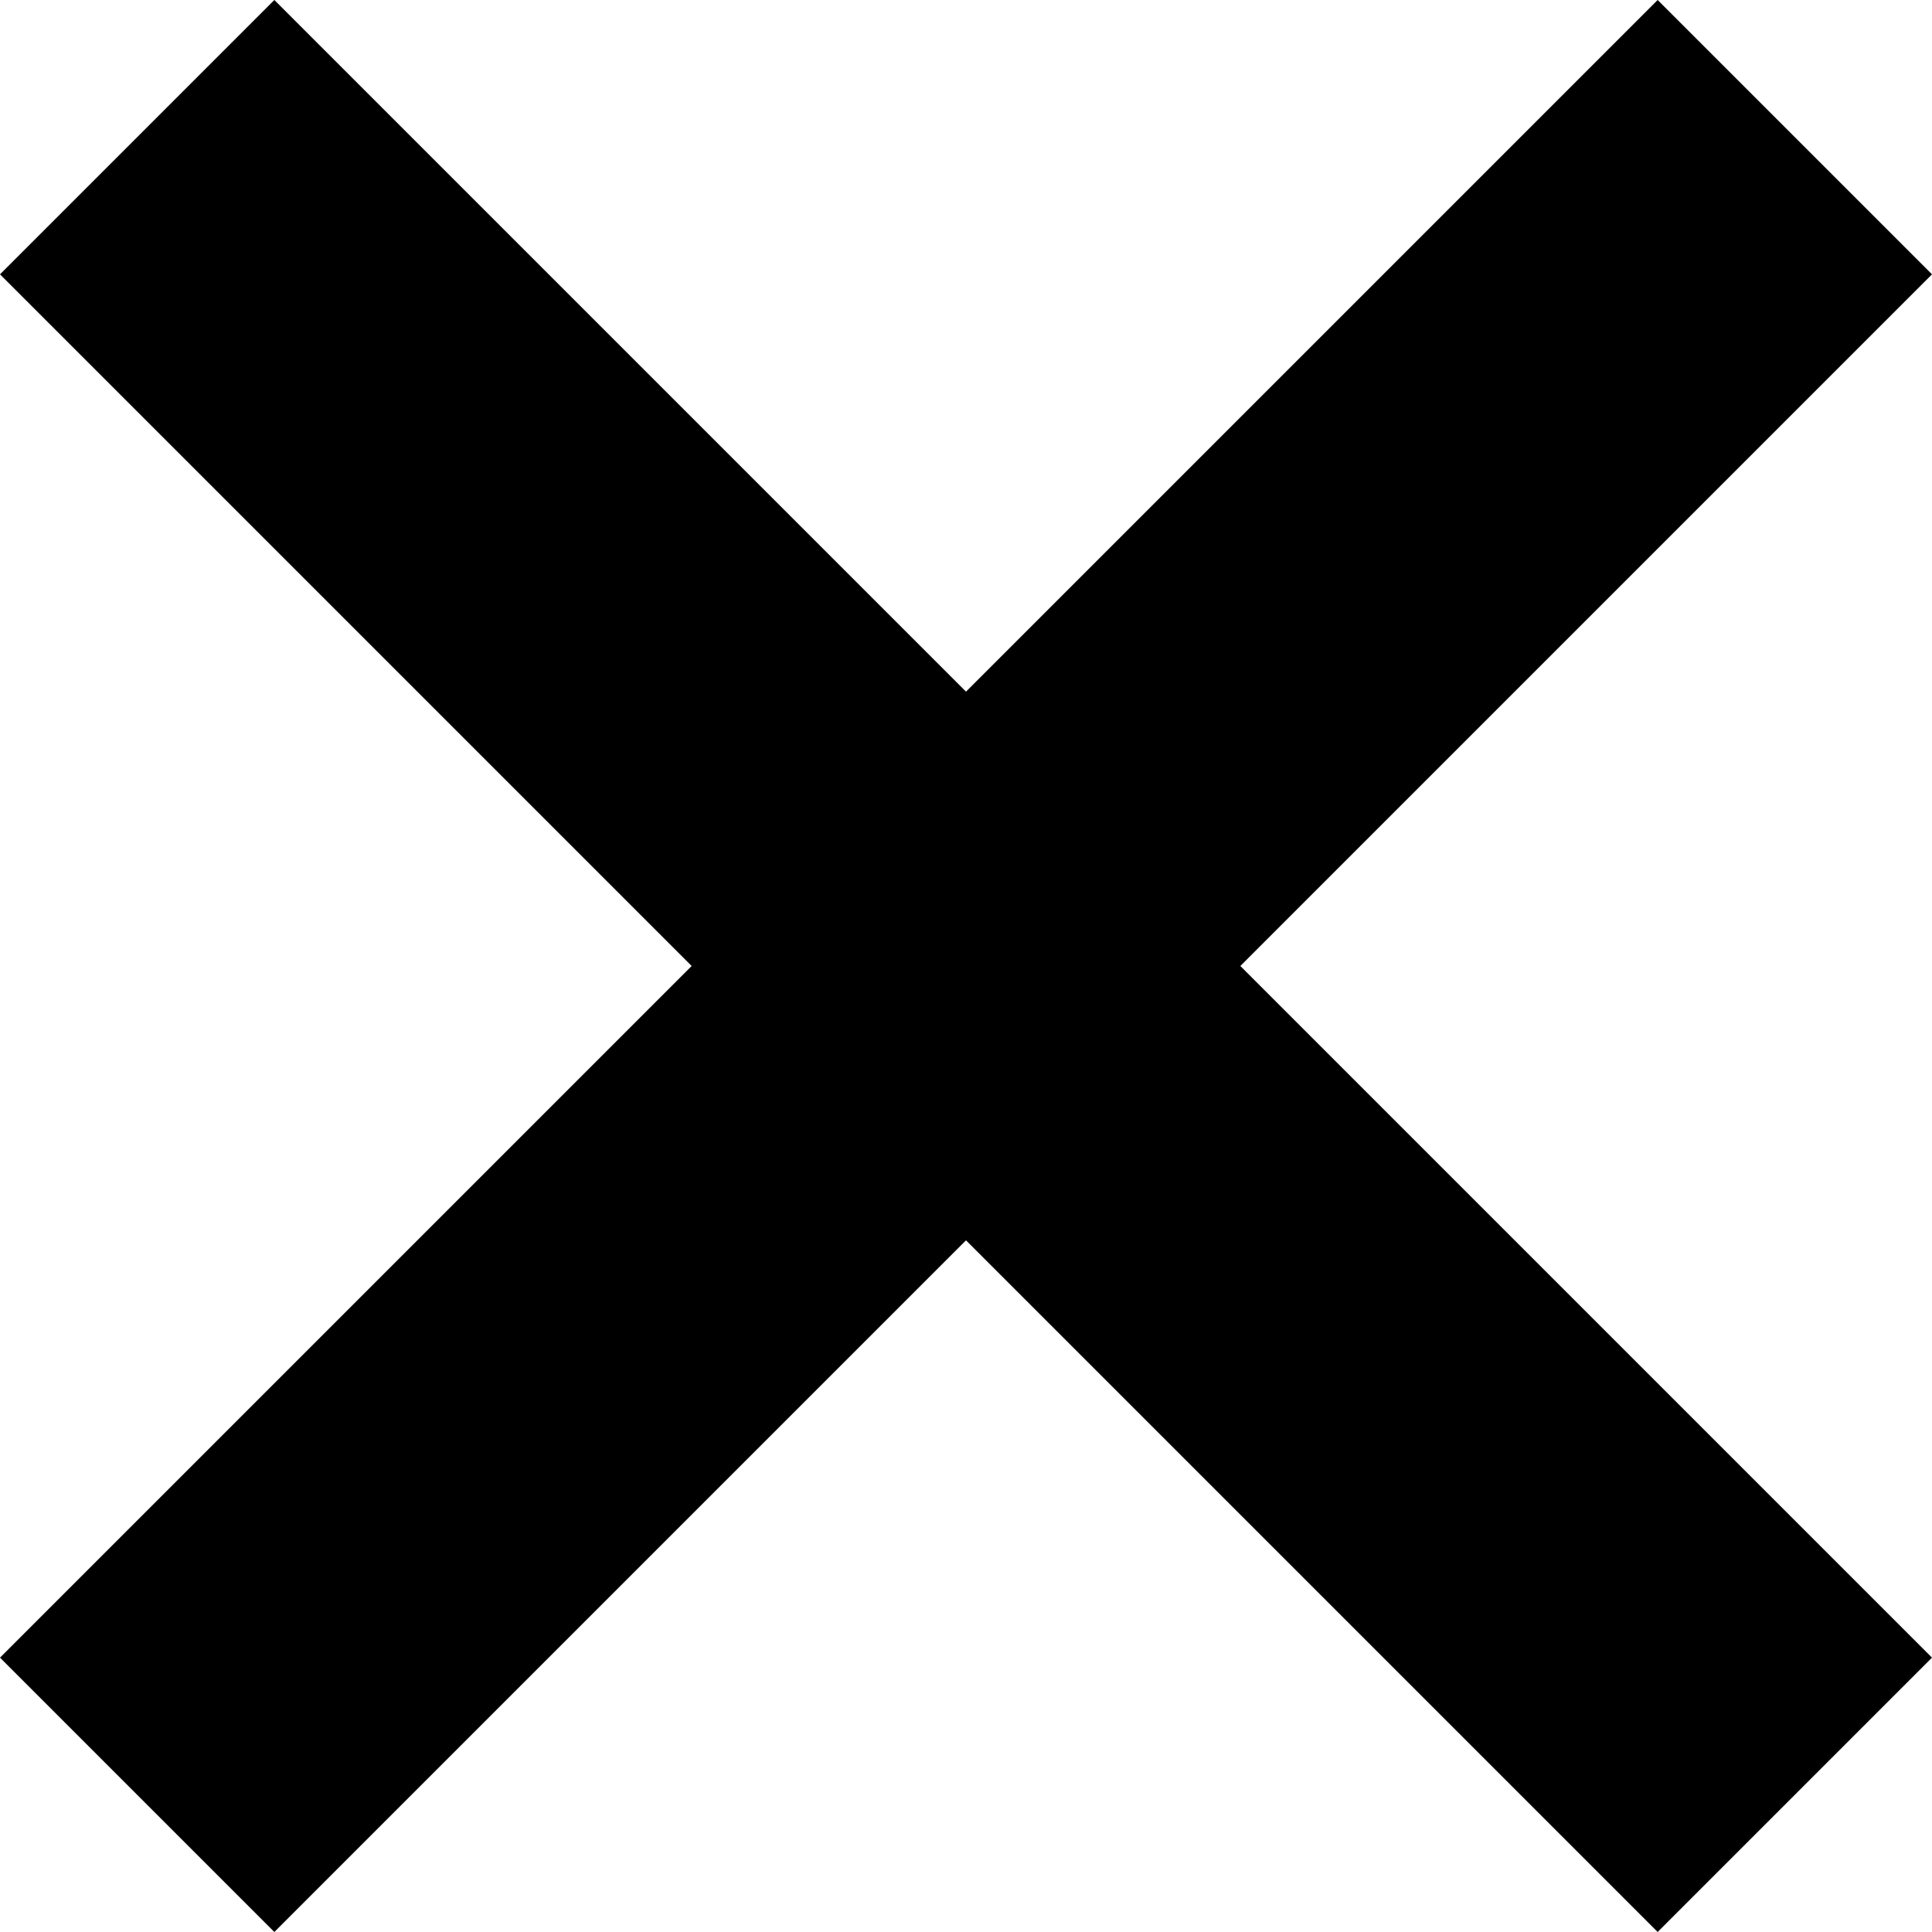
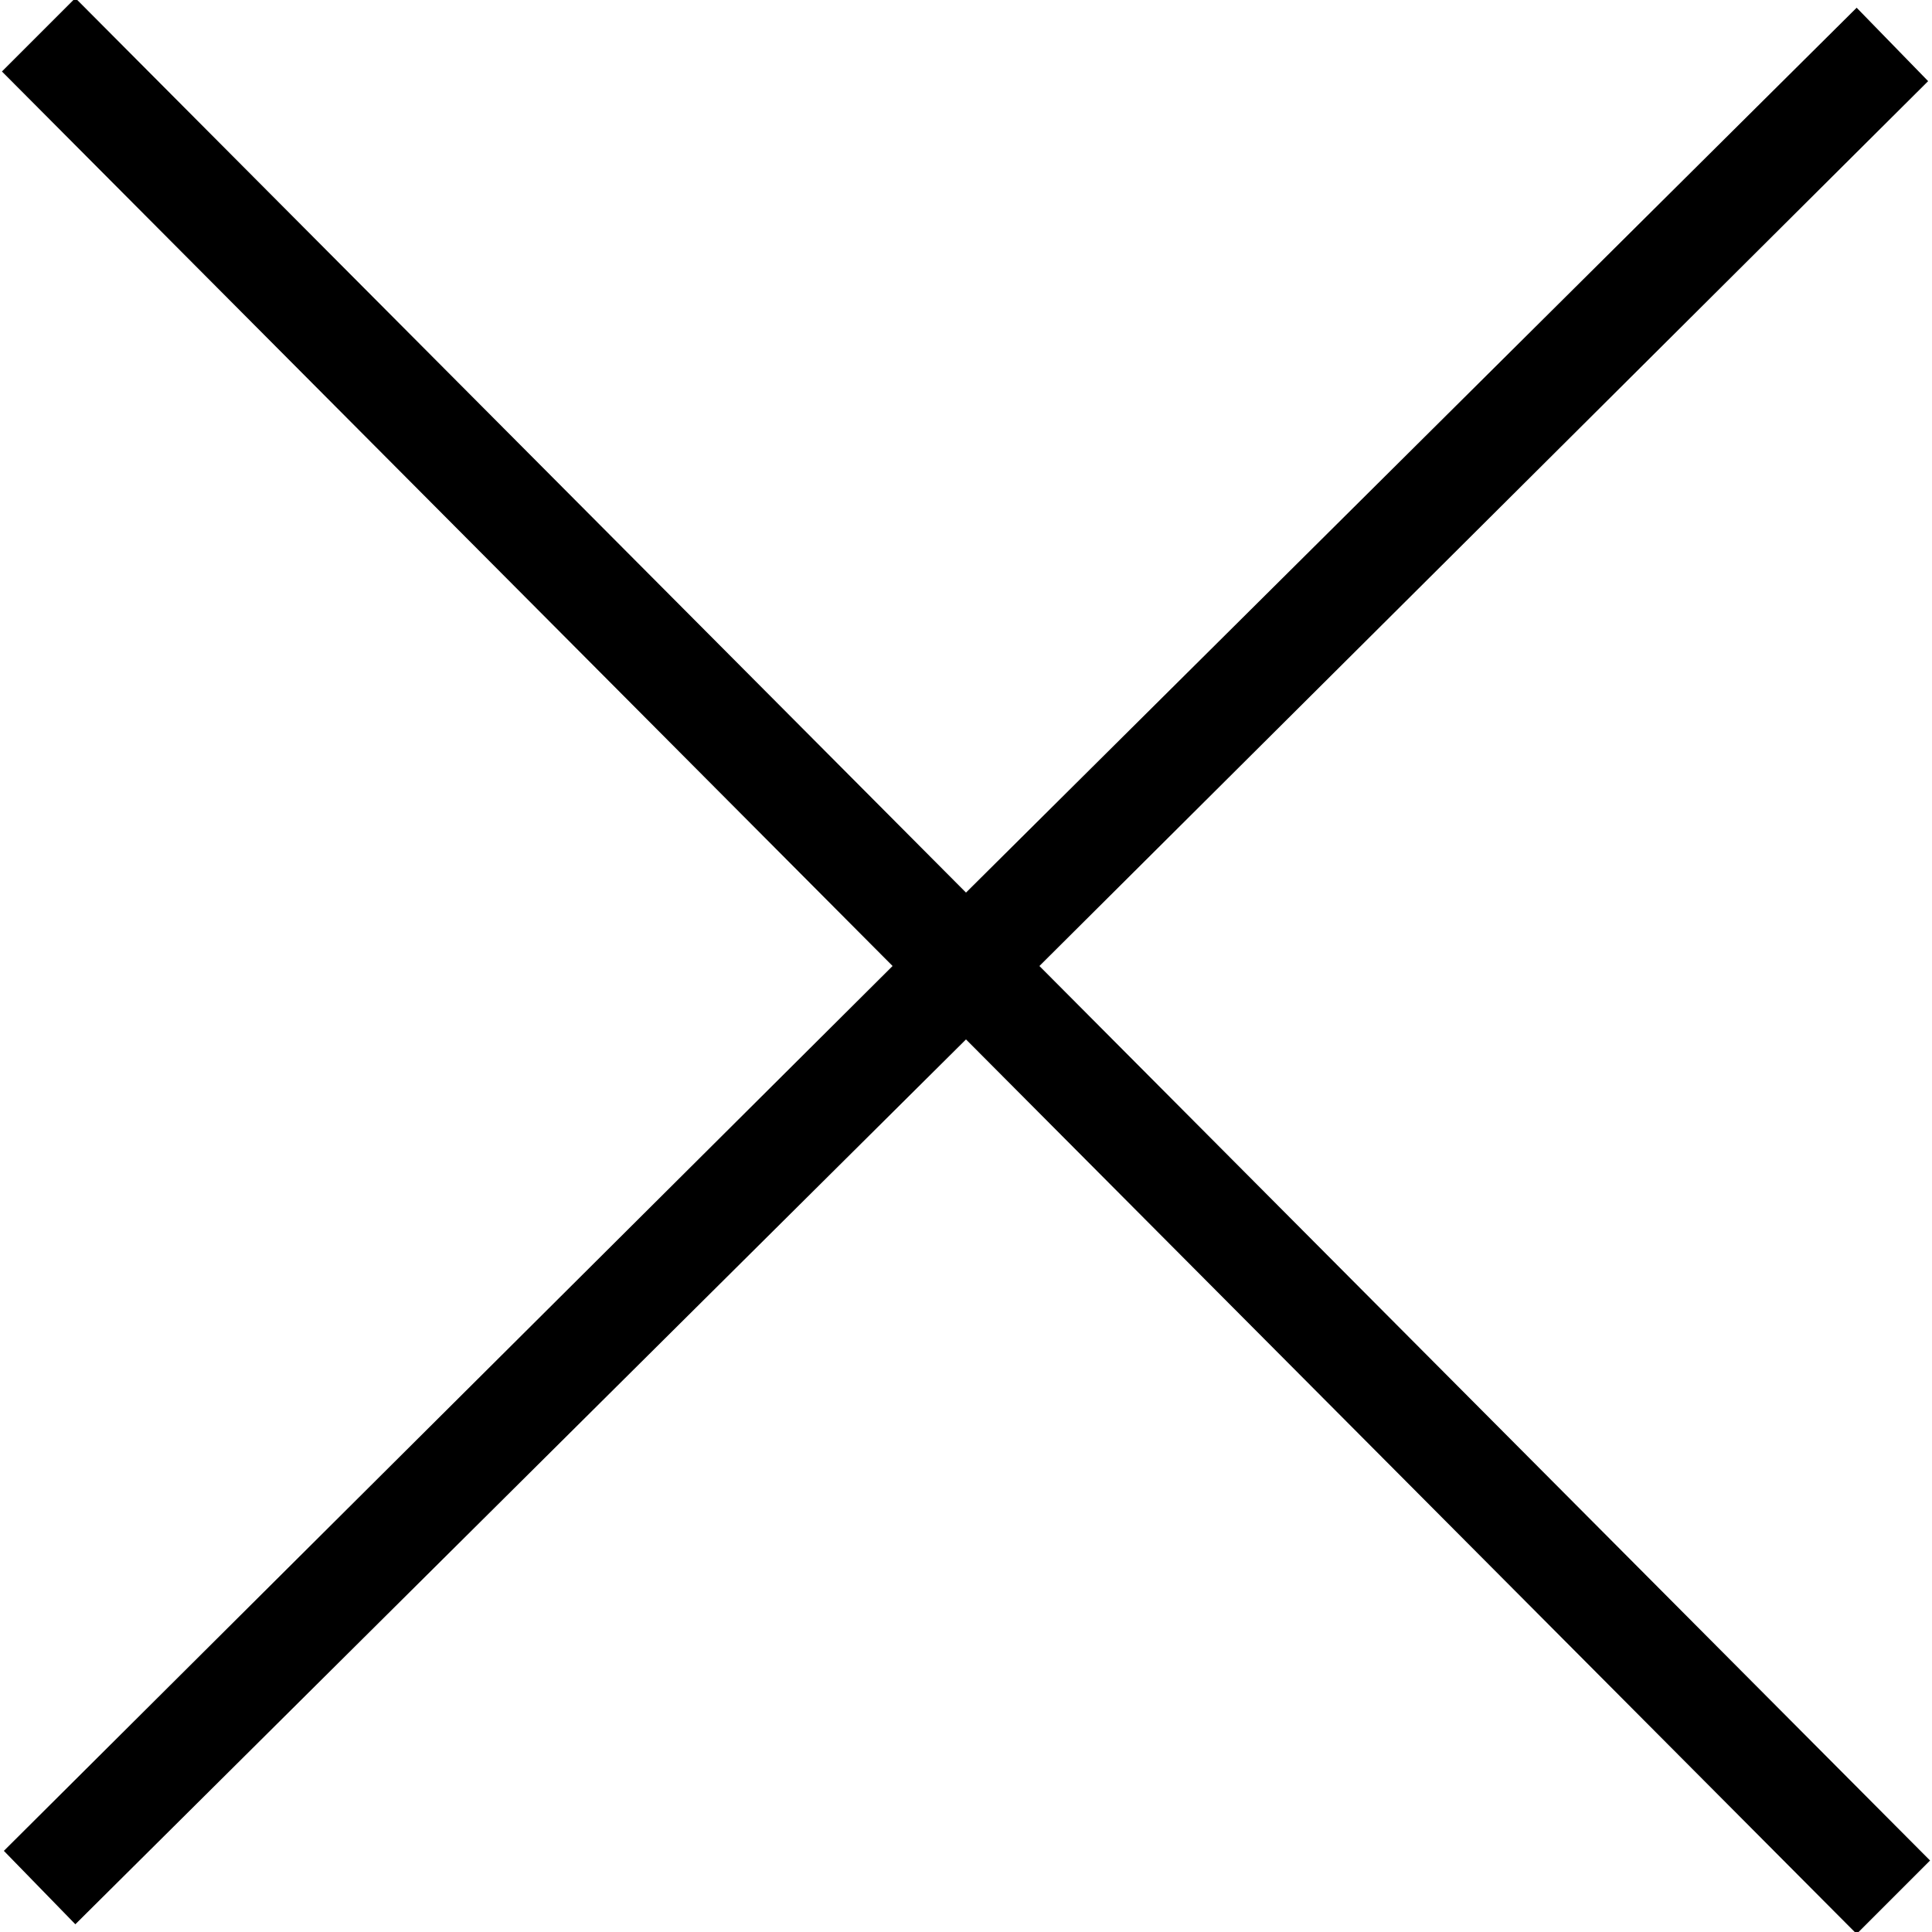
<svg xmlns="http://www.w3.org/2000/svg" version="1.1" id="Calque_1" x="0px" y="0px" viewBox="0 0 100 100" style="enable-background:new 0 0 100 100;" xml:space="preserve">
-   <polygon points="100,14.2 85.8,0 50,35.8 14.2,0 0,14.2 35.8,50 0,85.8 14.2,100 50,64.2 85.8,100 100,85.8 64.2,50 " />
+   <polygon points="99.8,4.2 96.1,0.4 50,46.2 3.9,-0.1 0.1,3.7 46.2,50 0.2,95.8 3.9,99.6 50,53.8 96.1,100.1 99.9,96.3 53.8,50 " />
</svg>
